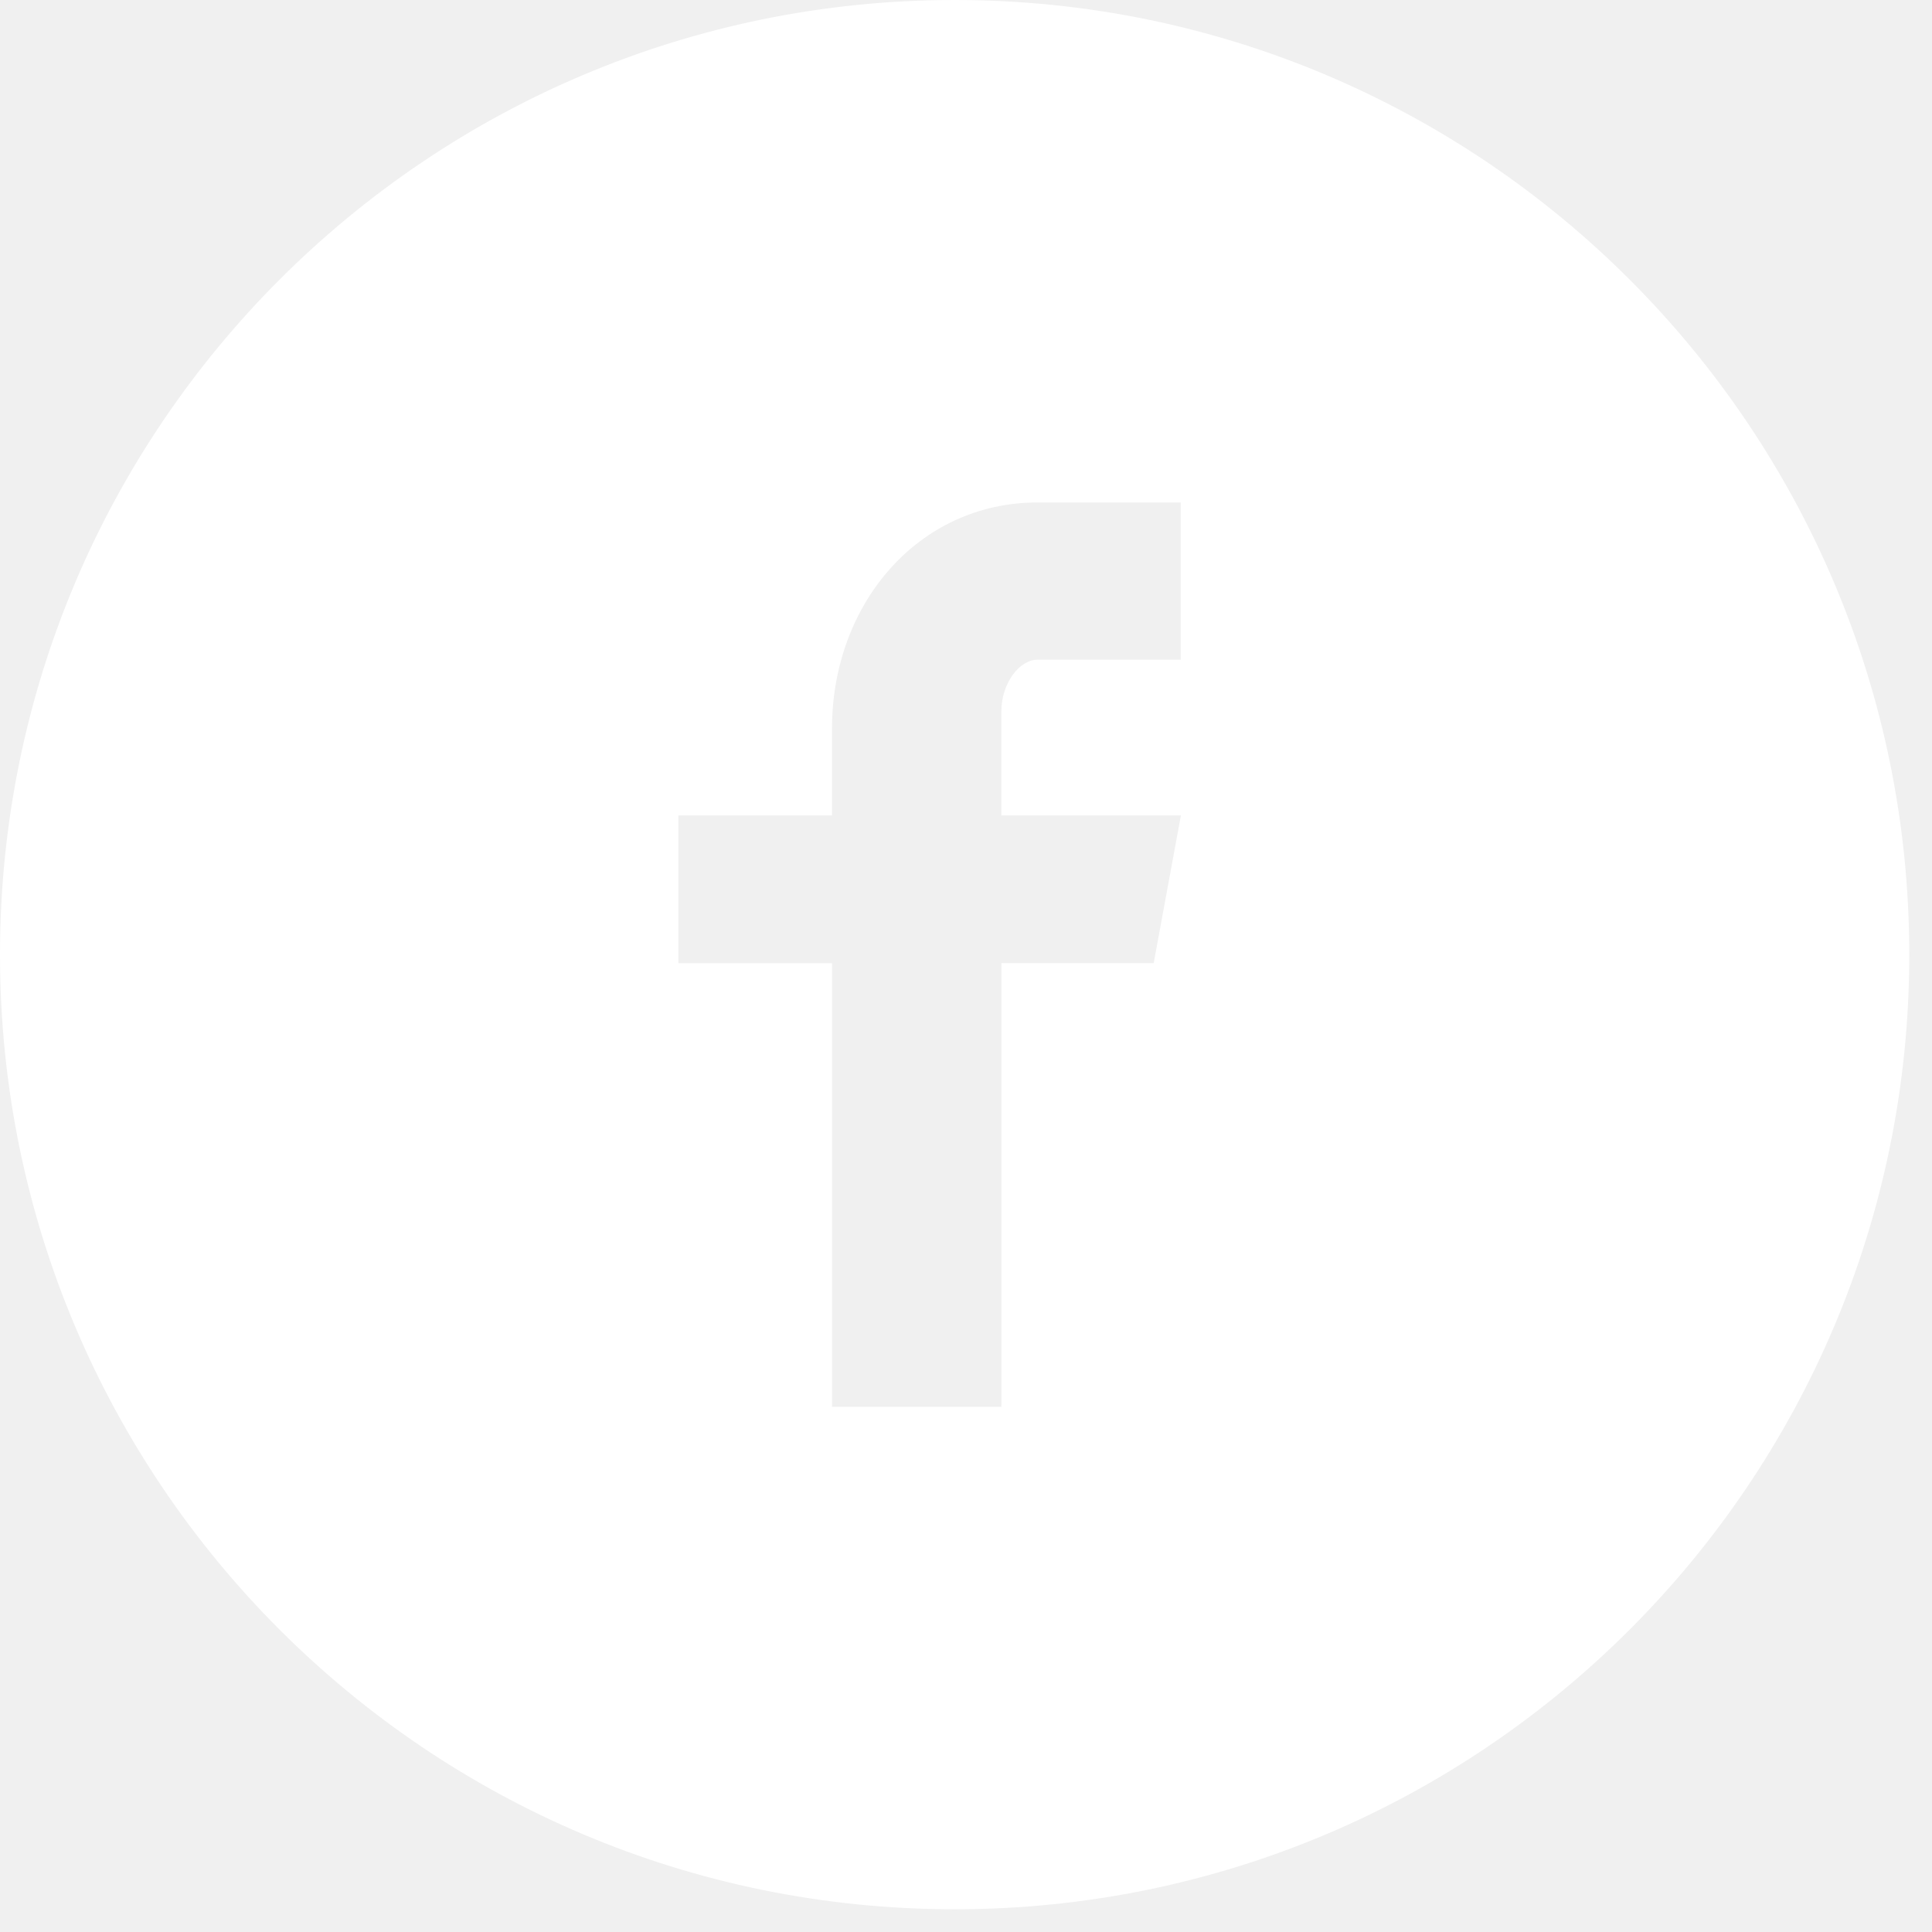
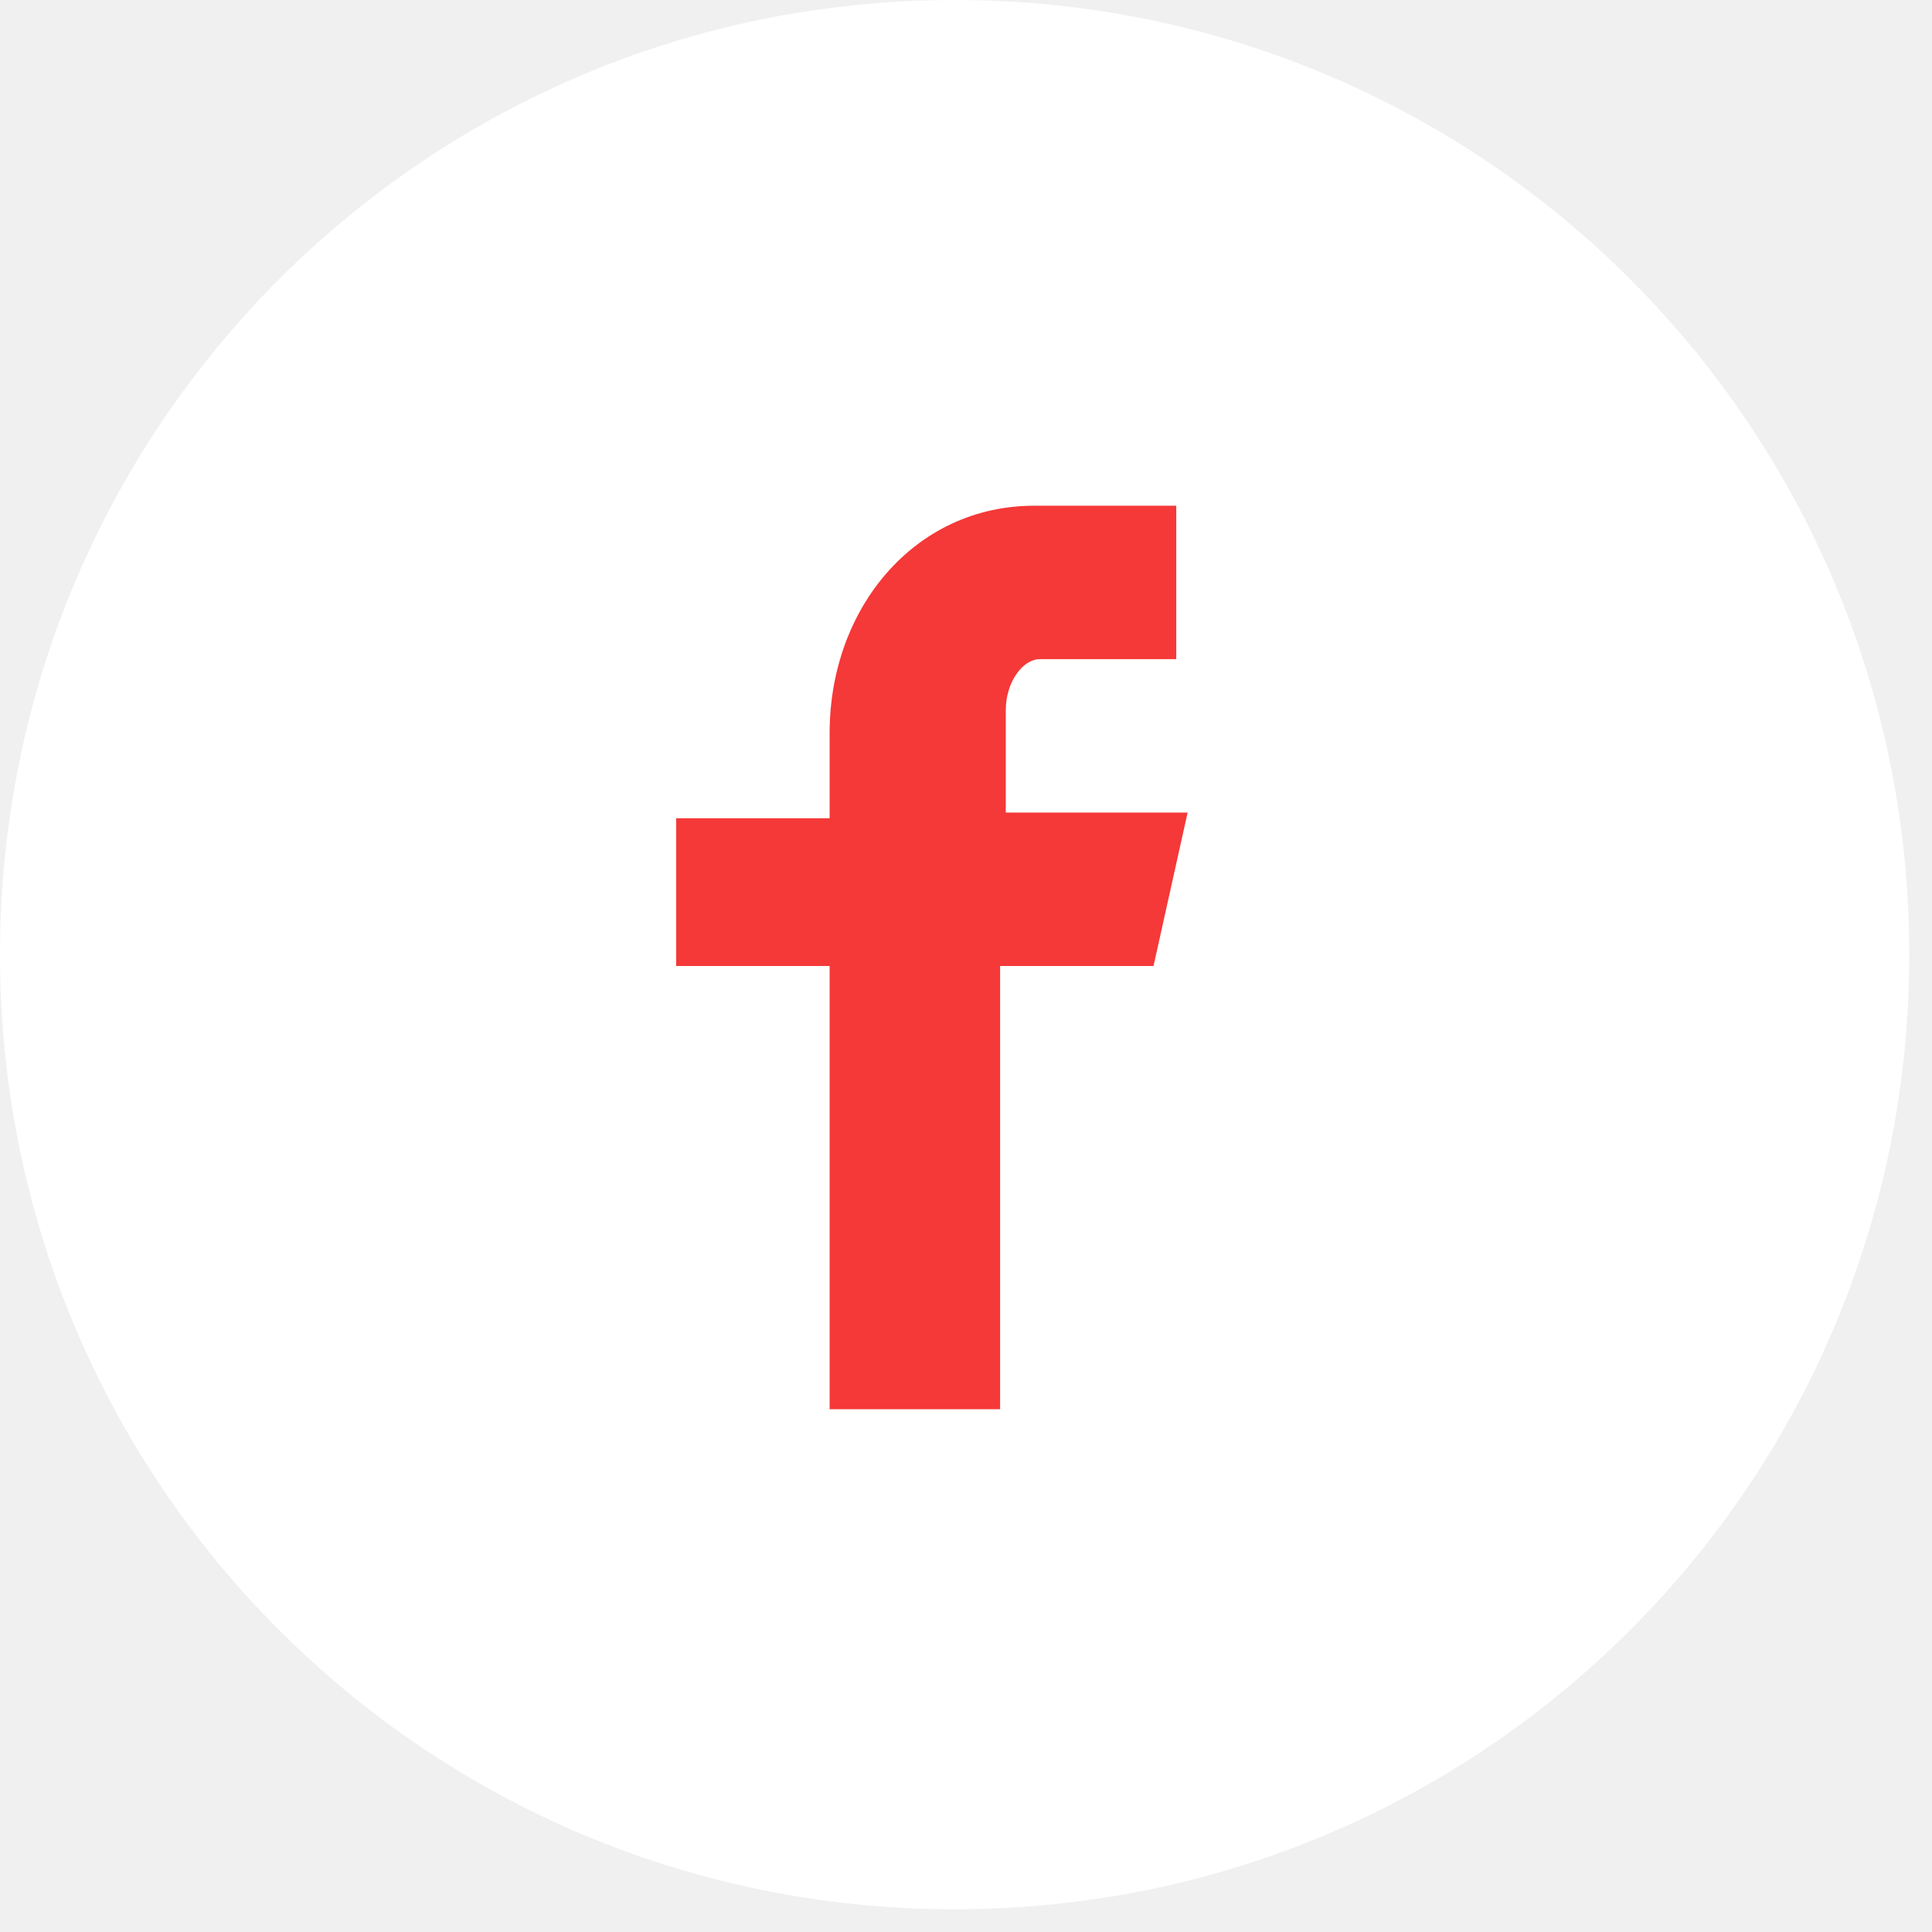
- <svg xmlns="http://www.w3.org/2000/svg" width="34" height="34" fill="none">
-   <path d="M16.8 0C7.521 0 0 7.521 0 16.8c0 9.278 7.521 16.8 16.8 16.8 9.278 0 16.8-7.522 16.8-16.8C33.6 7.521 26.078 0 16.8 0zm3.98 11.61h-2.526c-.299 0-.632.393-.632.917v1.823h3.16l-.479 2.6h-2.68v7.807h-2.98v-7.806h-2.705V14.35h2.704v-1.53c0-2.194 1.523-3.977 3.612-3.977h2.525v2.767z" fill="#fff" />
+ <svg xmlns="http://www.w3.org/2000/svg" viewBox="0 0 34 34">
+   <circle cx="17" cy="16" r="12.2" fill="#f53838" />
+   <path d="M16.8 0C7.5 0 0 7.5 0 16.8s7.5 16.8 16.8 16.8 16.8-7.5 16.8-16.8S26.1 0 16.8 0zm4 11.6h-2.5c-.3 0-.6.4-.6.9v1.8h3.2l-.6 2.7h-2.7v7.8h-3V17h-2.7v-2.6h2.7v-1.5c0-2.2 1.5-4 3.6-4h2.5v2.7z" fill="#fff" />
</svg>
